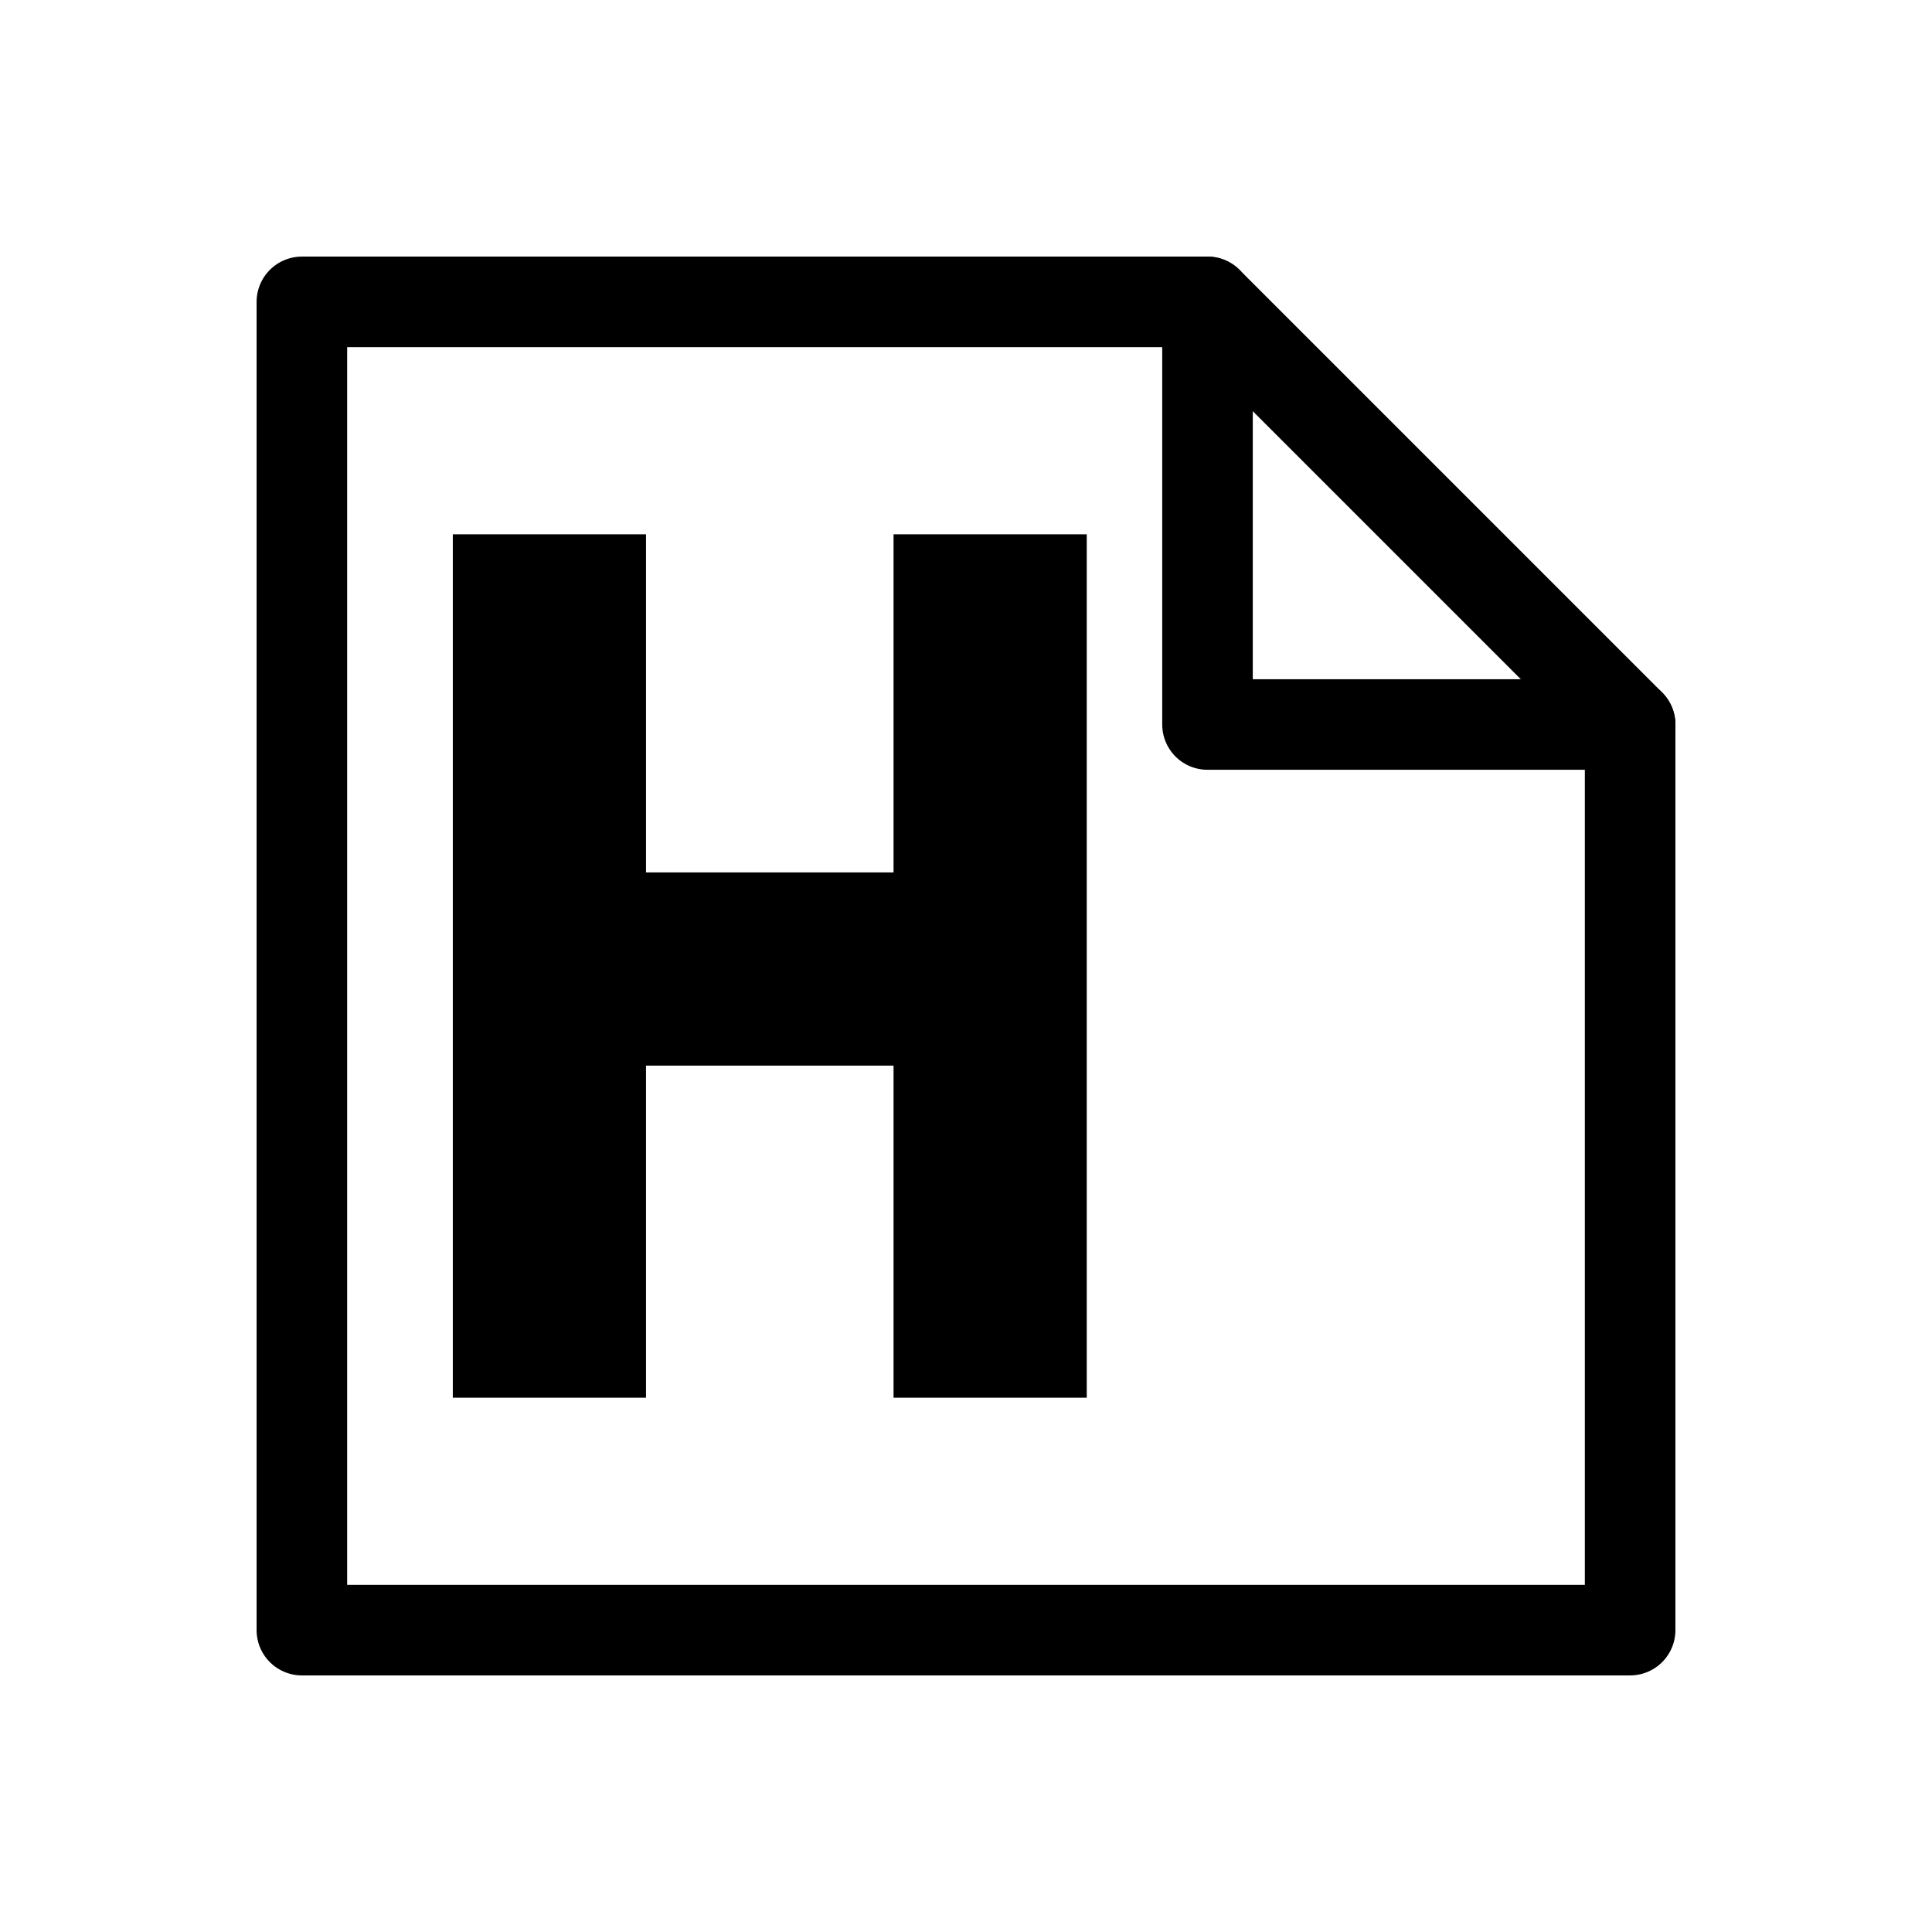
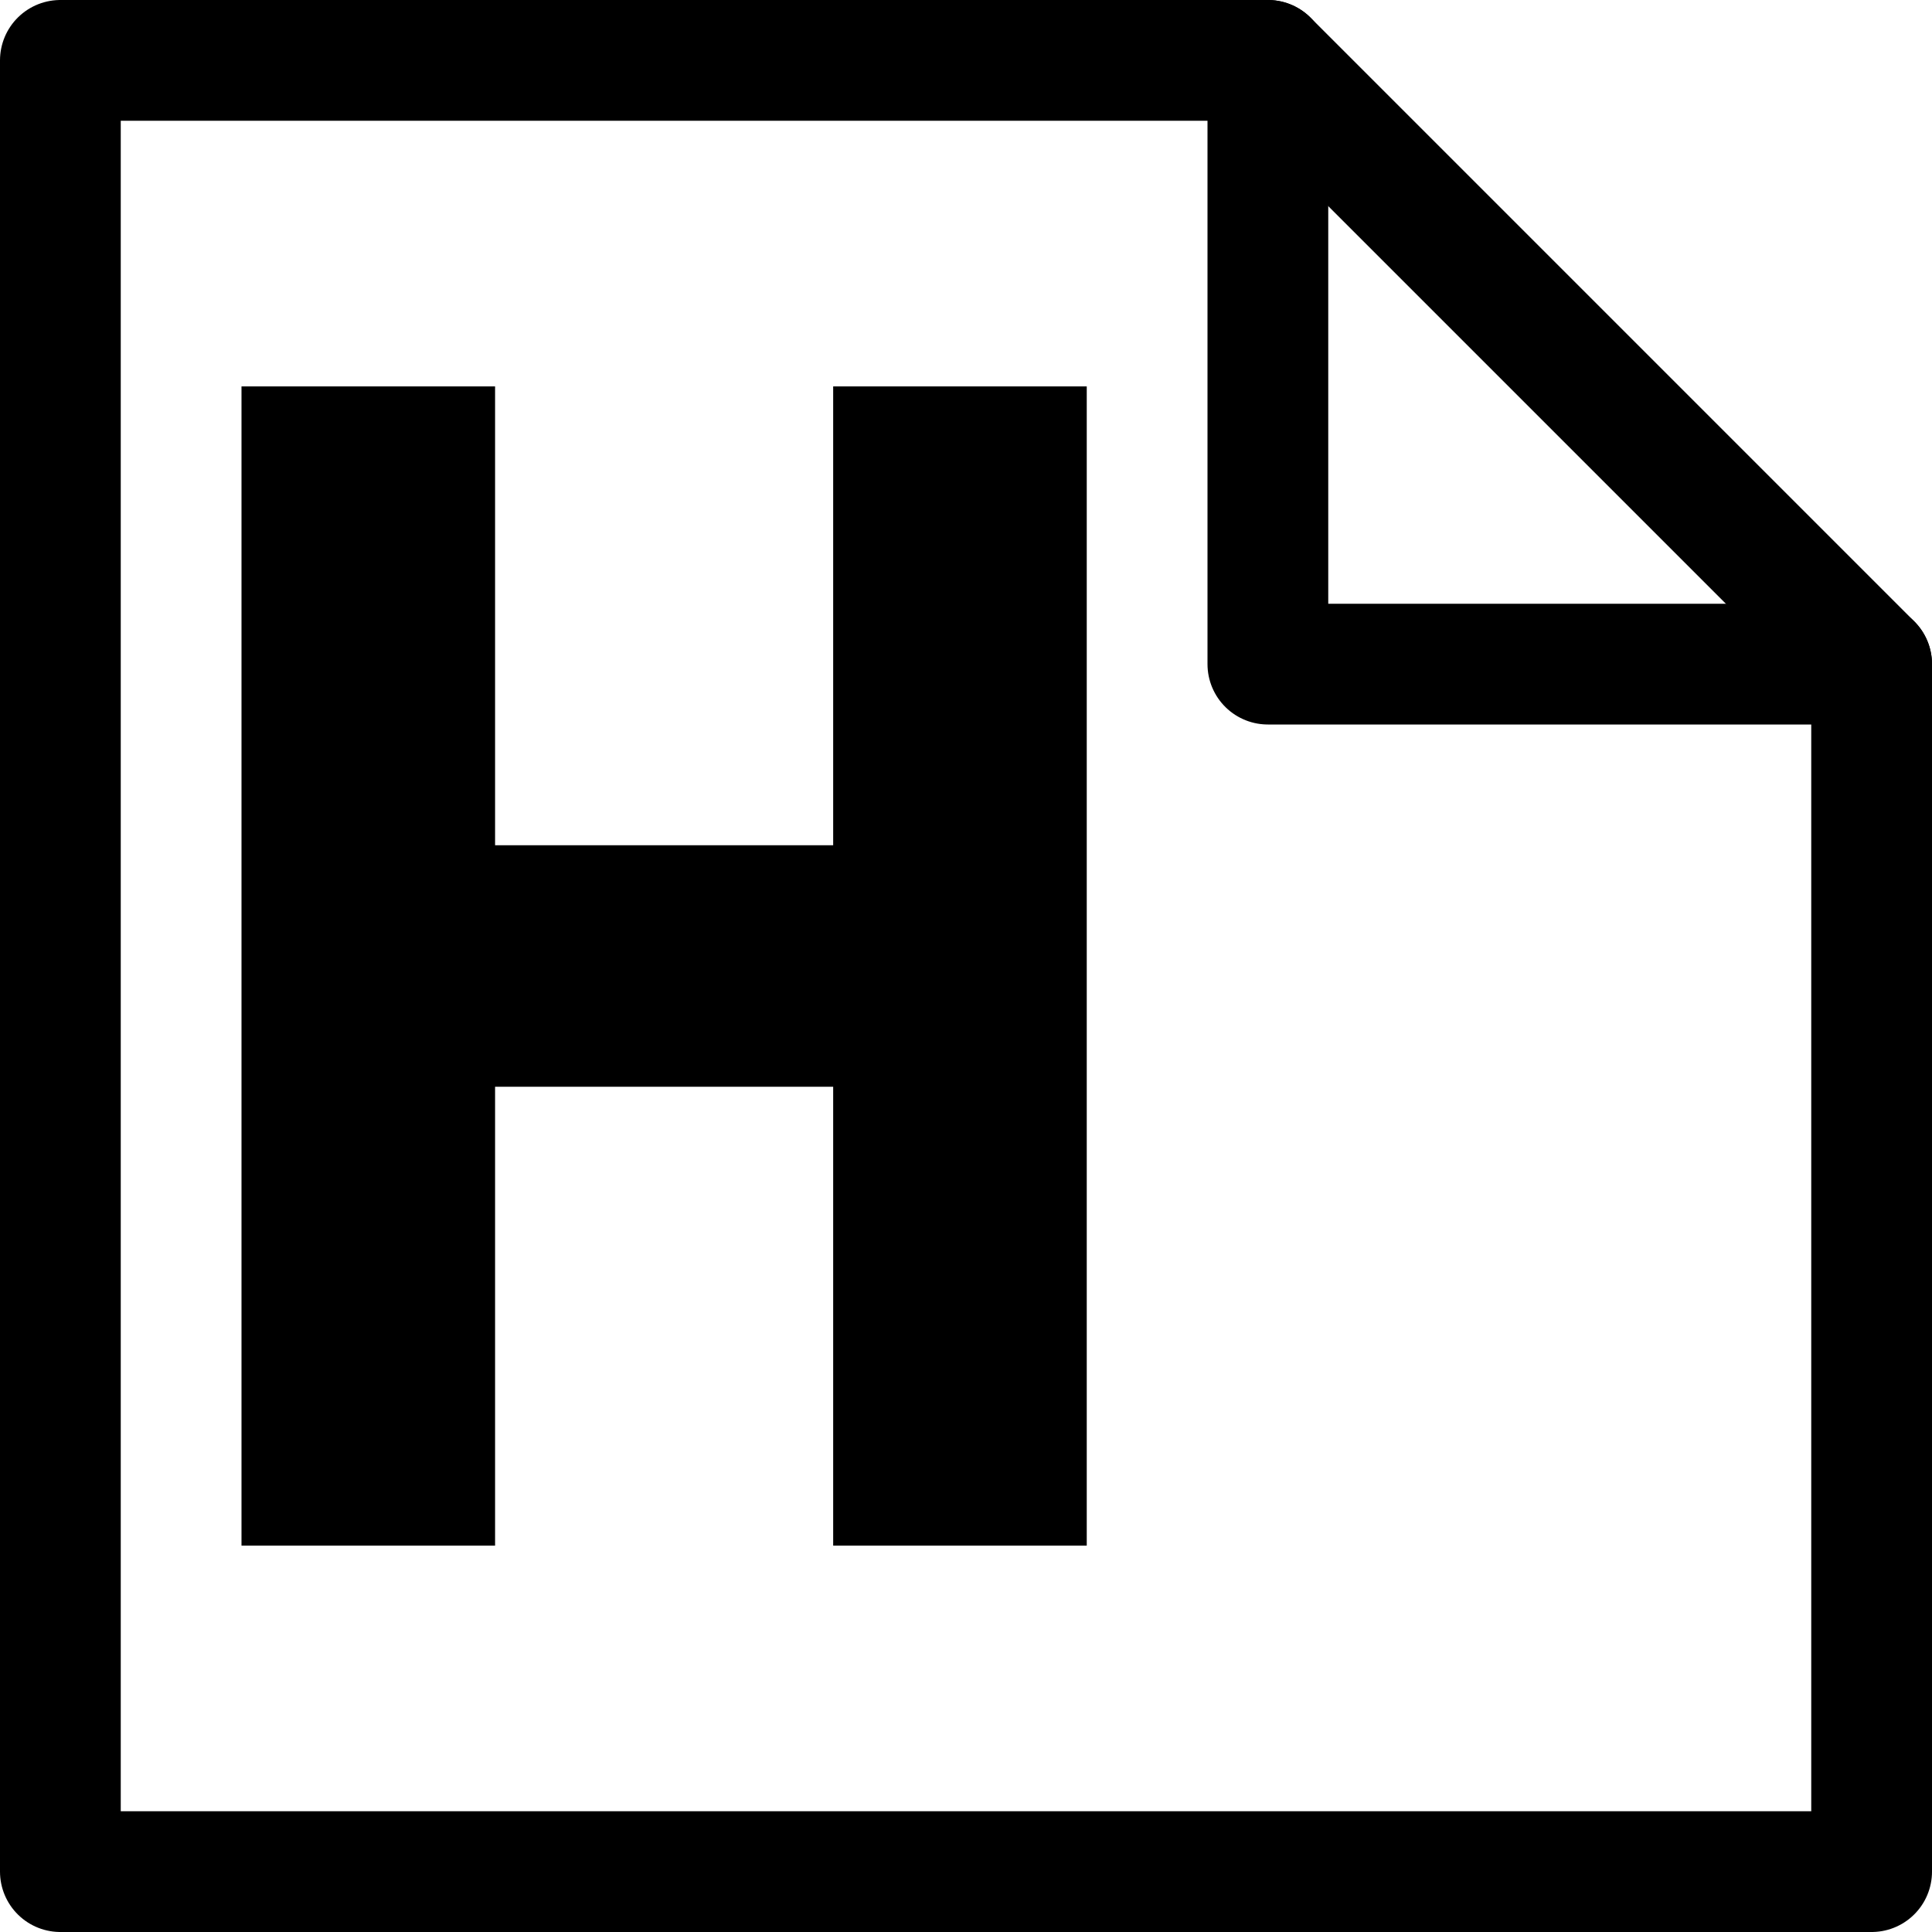
- <svg xmlns="http://www.w3.org/2000/svg" width="32" height="32" viewBox="0 0 32 32" fill="none" stroke="currentColor" stroke-width="1.5" stroke-linejoin="round" stroke-linecap="round">
-   <path d="M5 5 H20 L27 12 V27 H5 Z" />
-   <path d="M20 5 V12 H27" />
-   <path d="M7.5 8.85 H10.7 V14.45 H14.8 V8.85 H18 V23.15 H14.8 V17.65 H10.7 V23.15 H7.5 Z" fill="currentColor" stroke="none" />
+ <svg xmlns="http://www.w3.org/2000/svg" width="16" height="16" viewBox="0 0 16 16" fill="none" stroke="currentColor" stroke-width="1" stroke-linejoin="round" stroke-linecap="round">
+   <path d="M0.5 0.5 H10.5 L15.5 5.5 V15.5 H0.5 Z" />
+   <path d="M10.5 0.5 V5.5 H15.5" />
+   <path d="M2 3.2 H4.1 V7 H6.9 V3.2 H9 V12.8 H6.9 V9 H4.1 V12.8 H2 Z" fill="currentColor" stroke="none" />
</svg>
